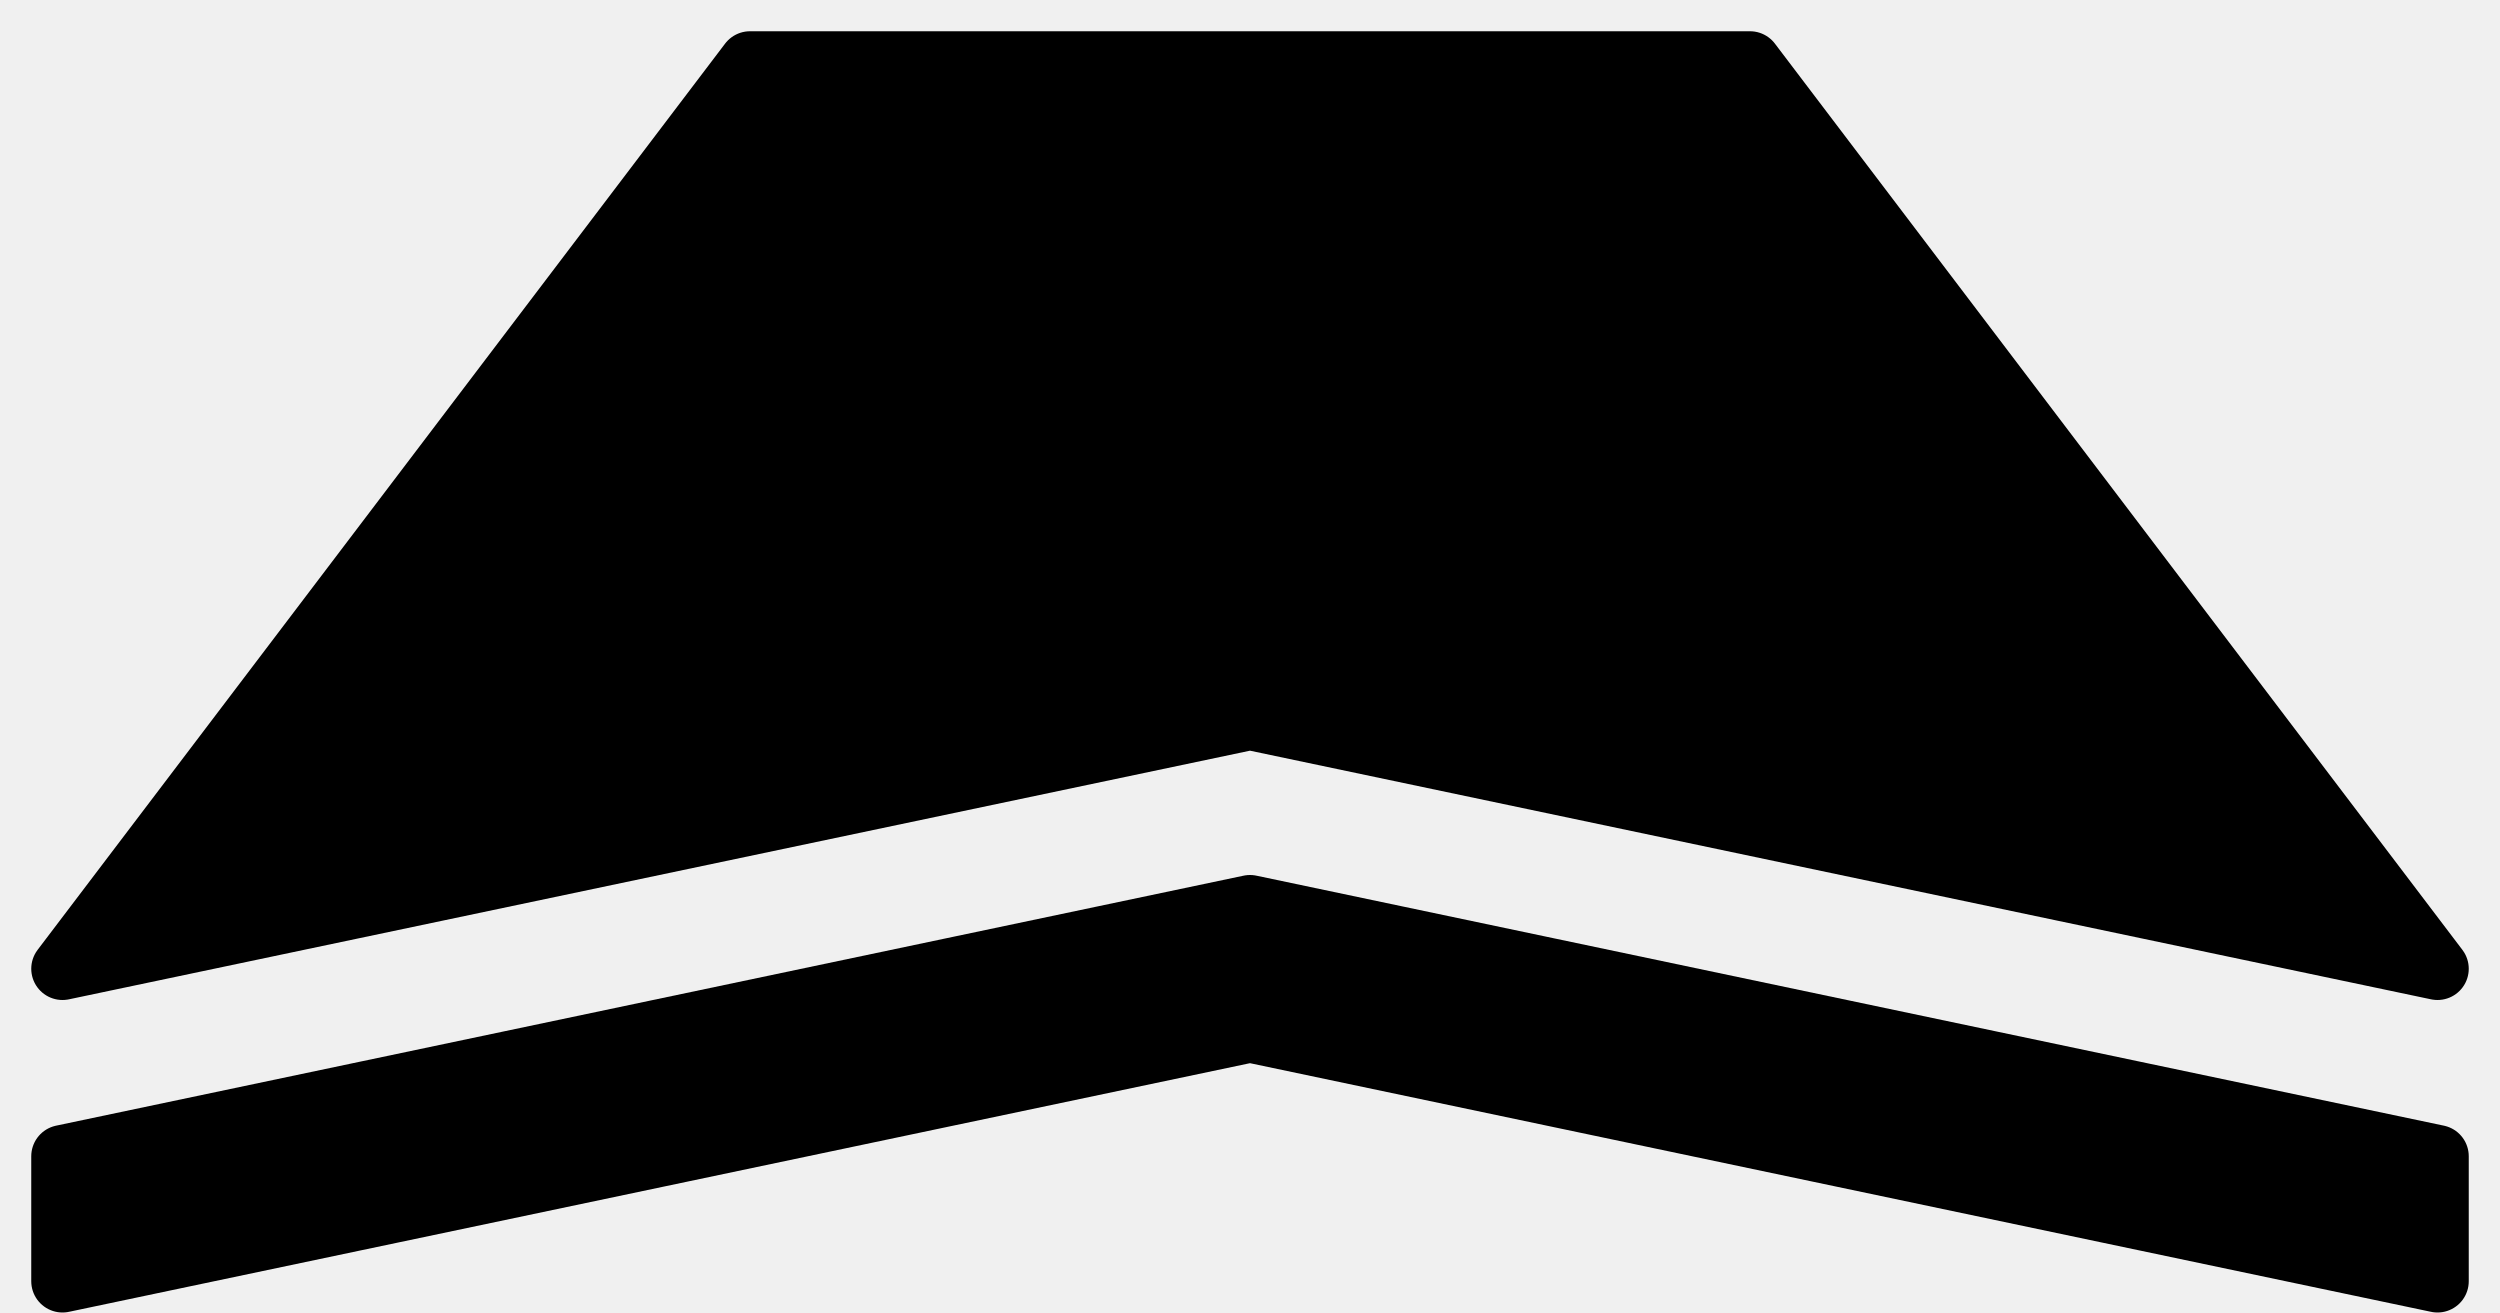
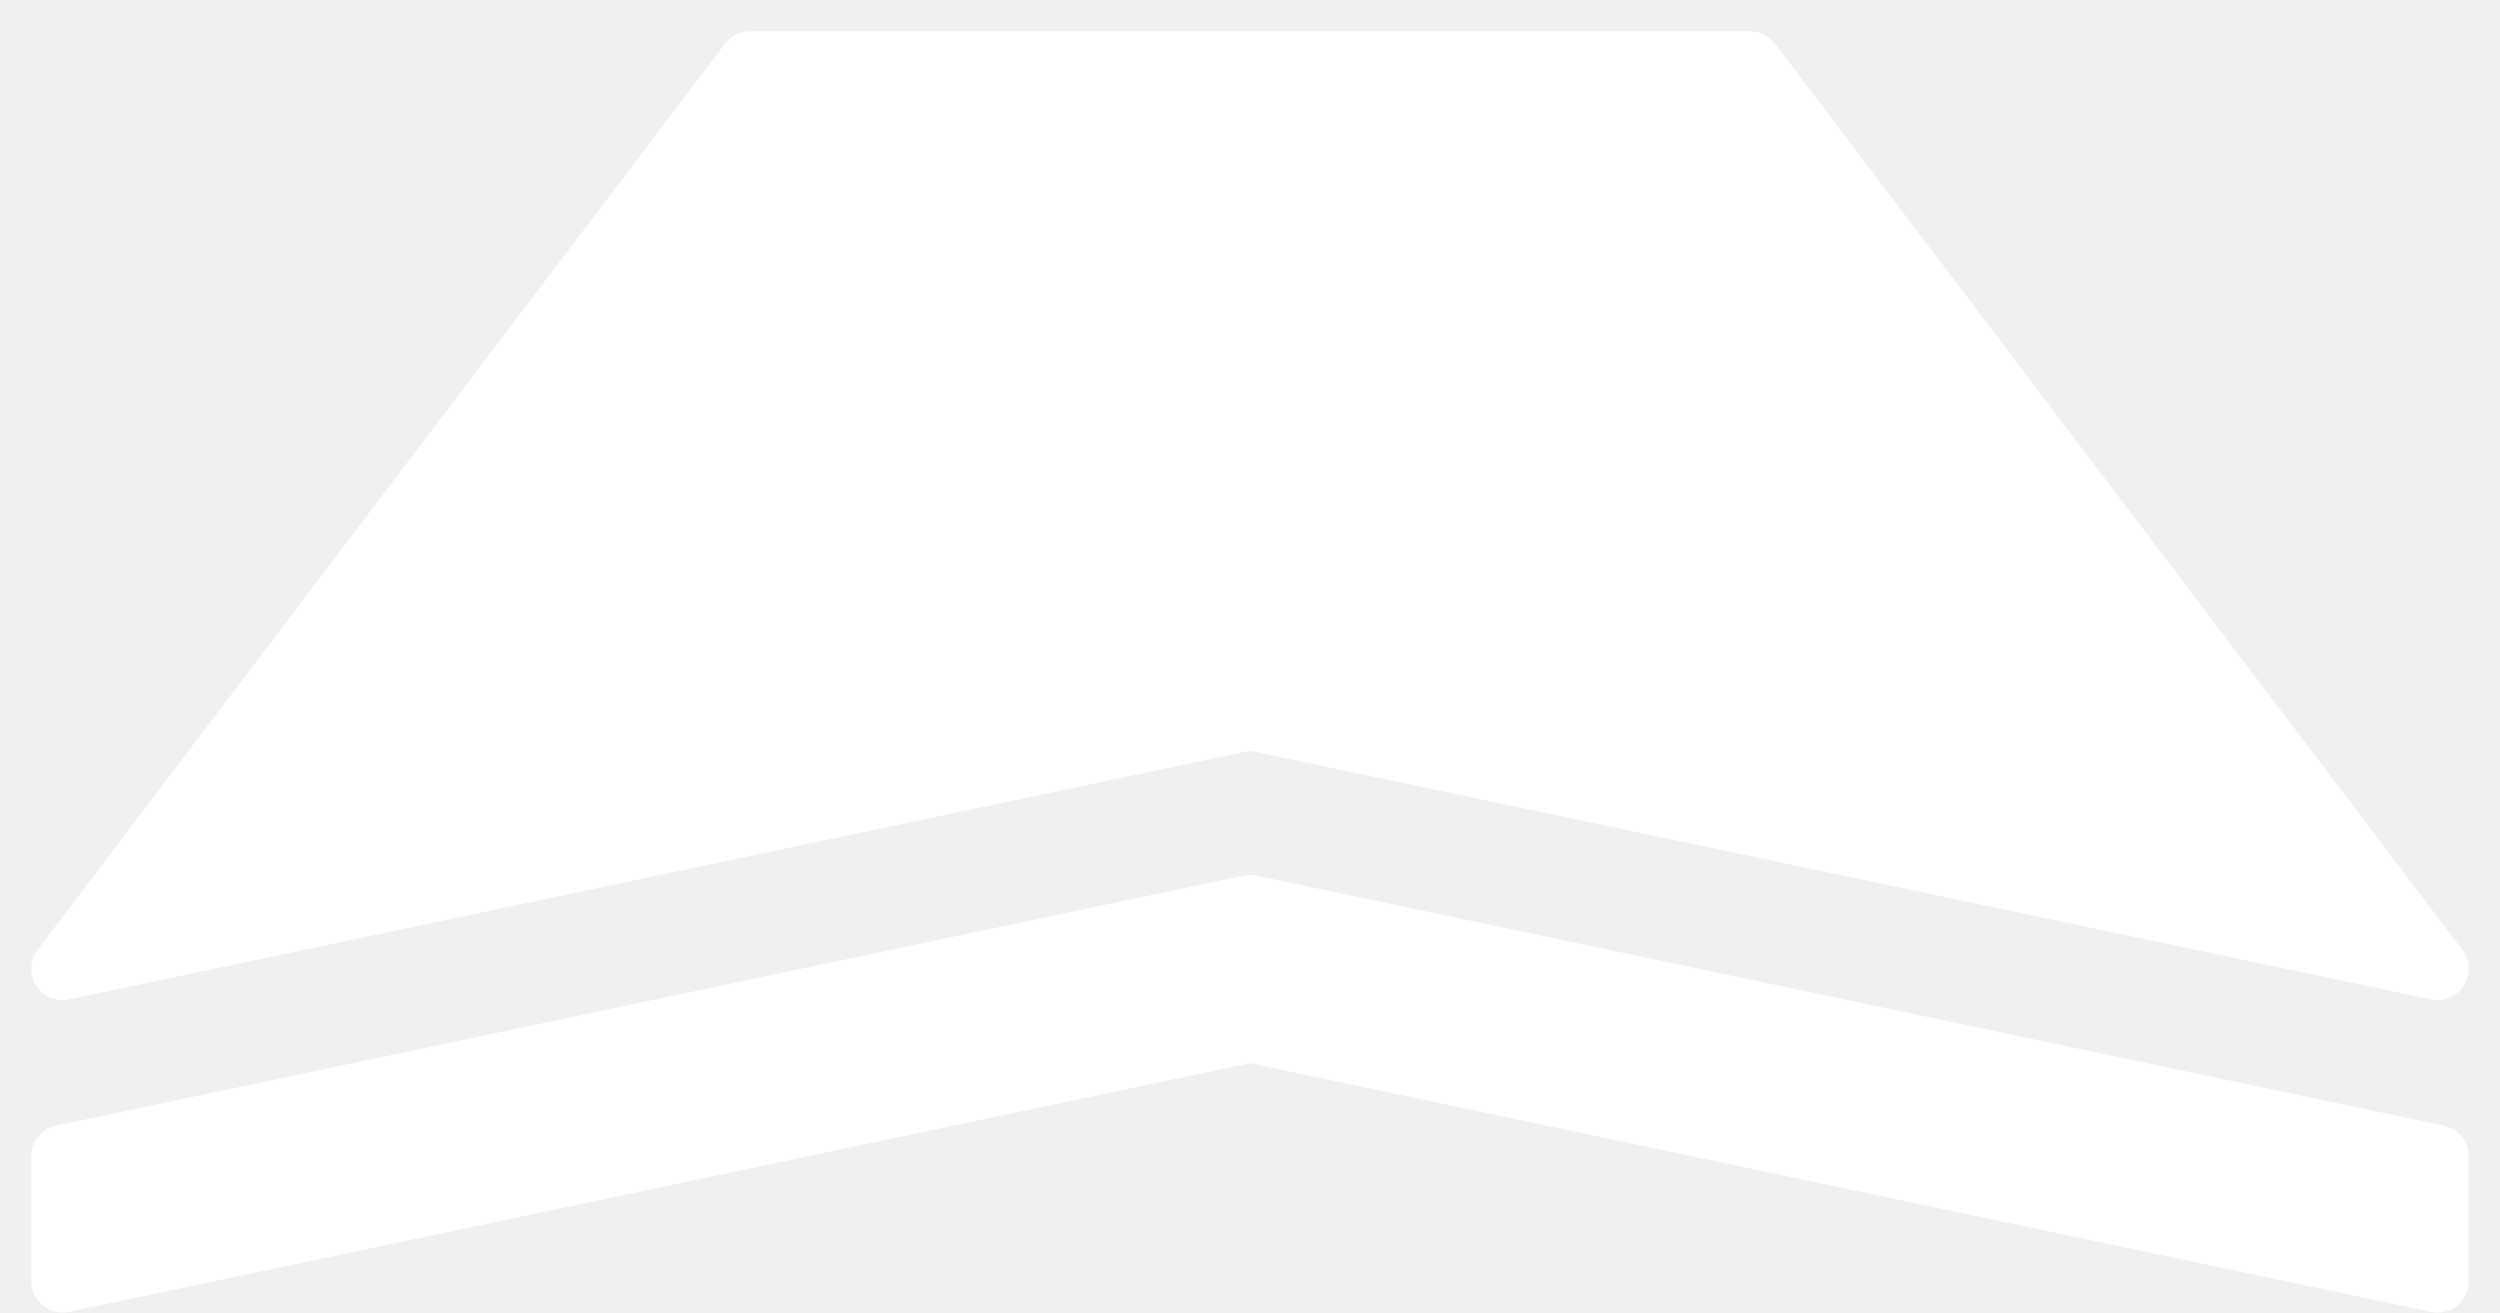
<svg xmlns="http://www.w3.org/2000/svg" width="40" height="21" fill="none" viewBox="0 0 40 21">
-   <path fill="#000" d="M1 15.5 12 1h16l11 14.5-19-4-19 4Z" />
-   <path fill="#000" d="m20 14.5-19 4v2l19-4 19 4v-2l-19-4Z" />
-   <path stroke="#000" stroke-linejoin="round" d="M1 15.5 12 1h16l11 14.5-19-4-19 4Z" />
-   <path stroke="#000" stroke-linejoin="round" d="m20 14.5-19 4v2l19-4 19 4v-2l-19-4Z" />
+   <path fill="#fff" d="M1 15.5 12 1h16l11 14.5-19-4-19 4Z" />
+   <path fill="#fff" d="m20 14.5-19 4v2l19-4 19 4v-2l-19-4Z" />
+   <path stroke="#fff" stroke-linejoin="round" d="M1 15.5 12 1h16l11 14.5-19-4-19 4Z" />
+   <path stroke="#fff" stroke-linejoin="round" d="m20 14.5-19 4v2l19-4 19 4v-2l-19-4Z" />
</svg>
